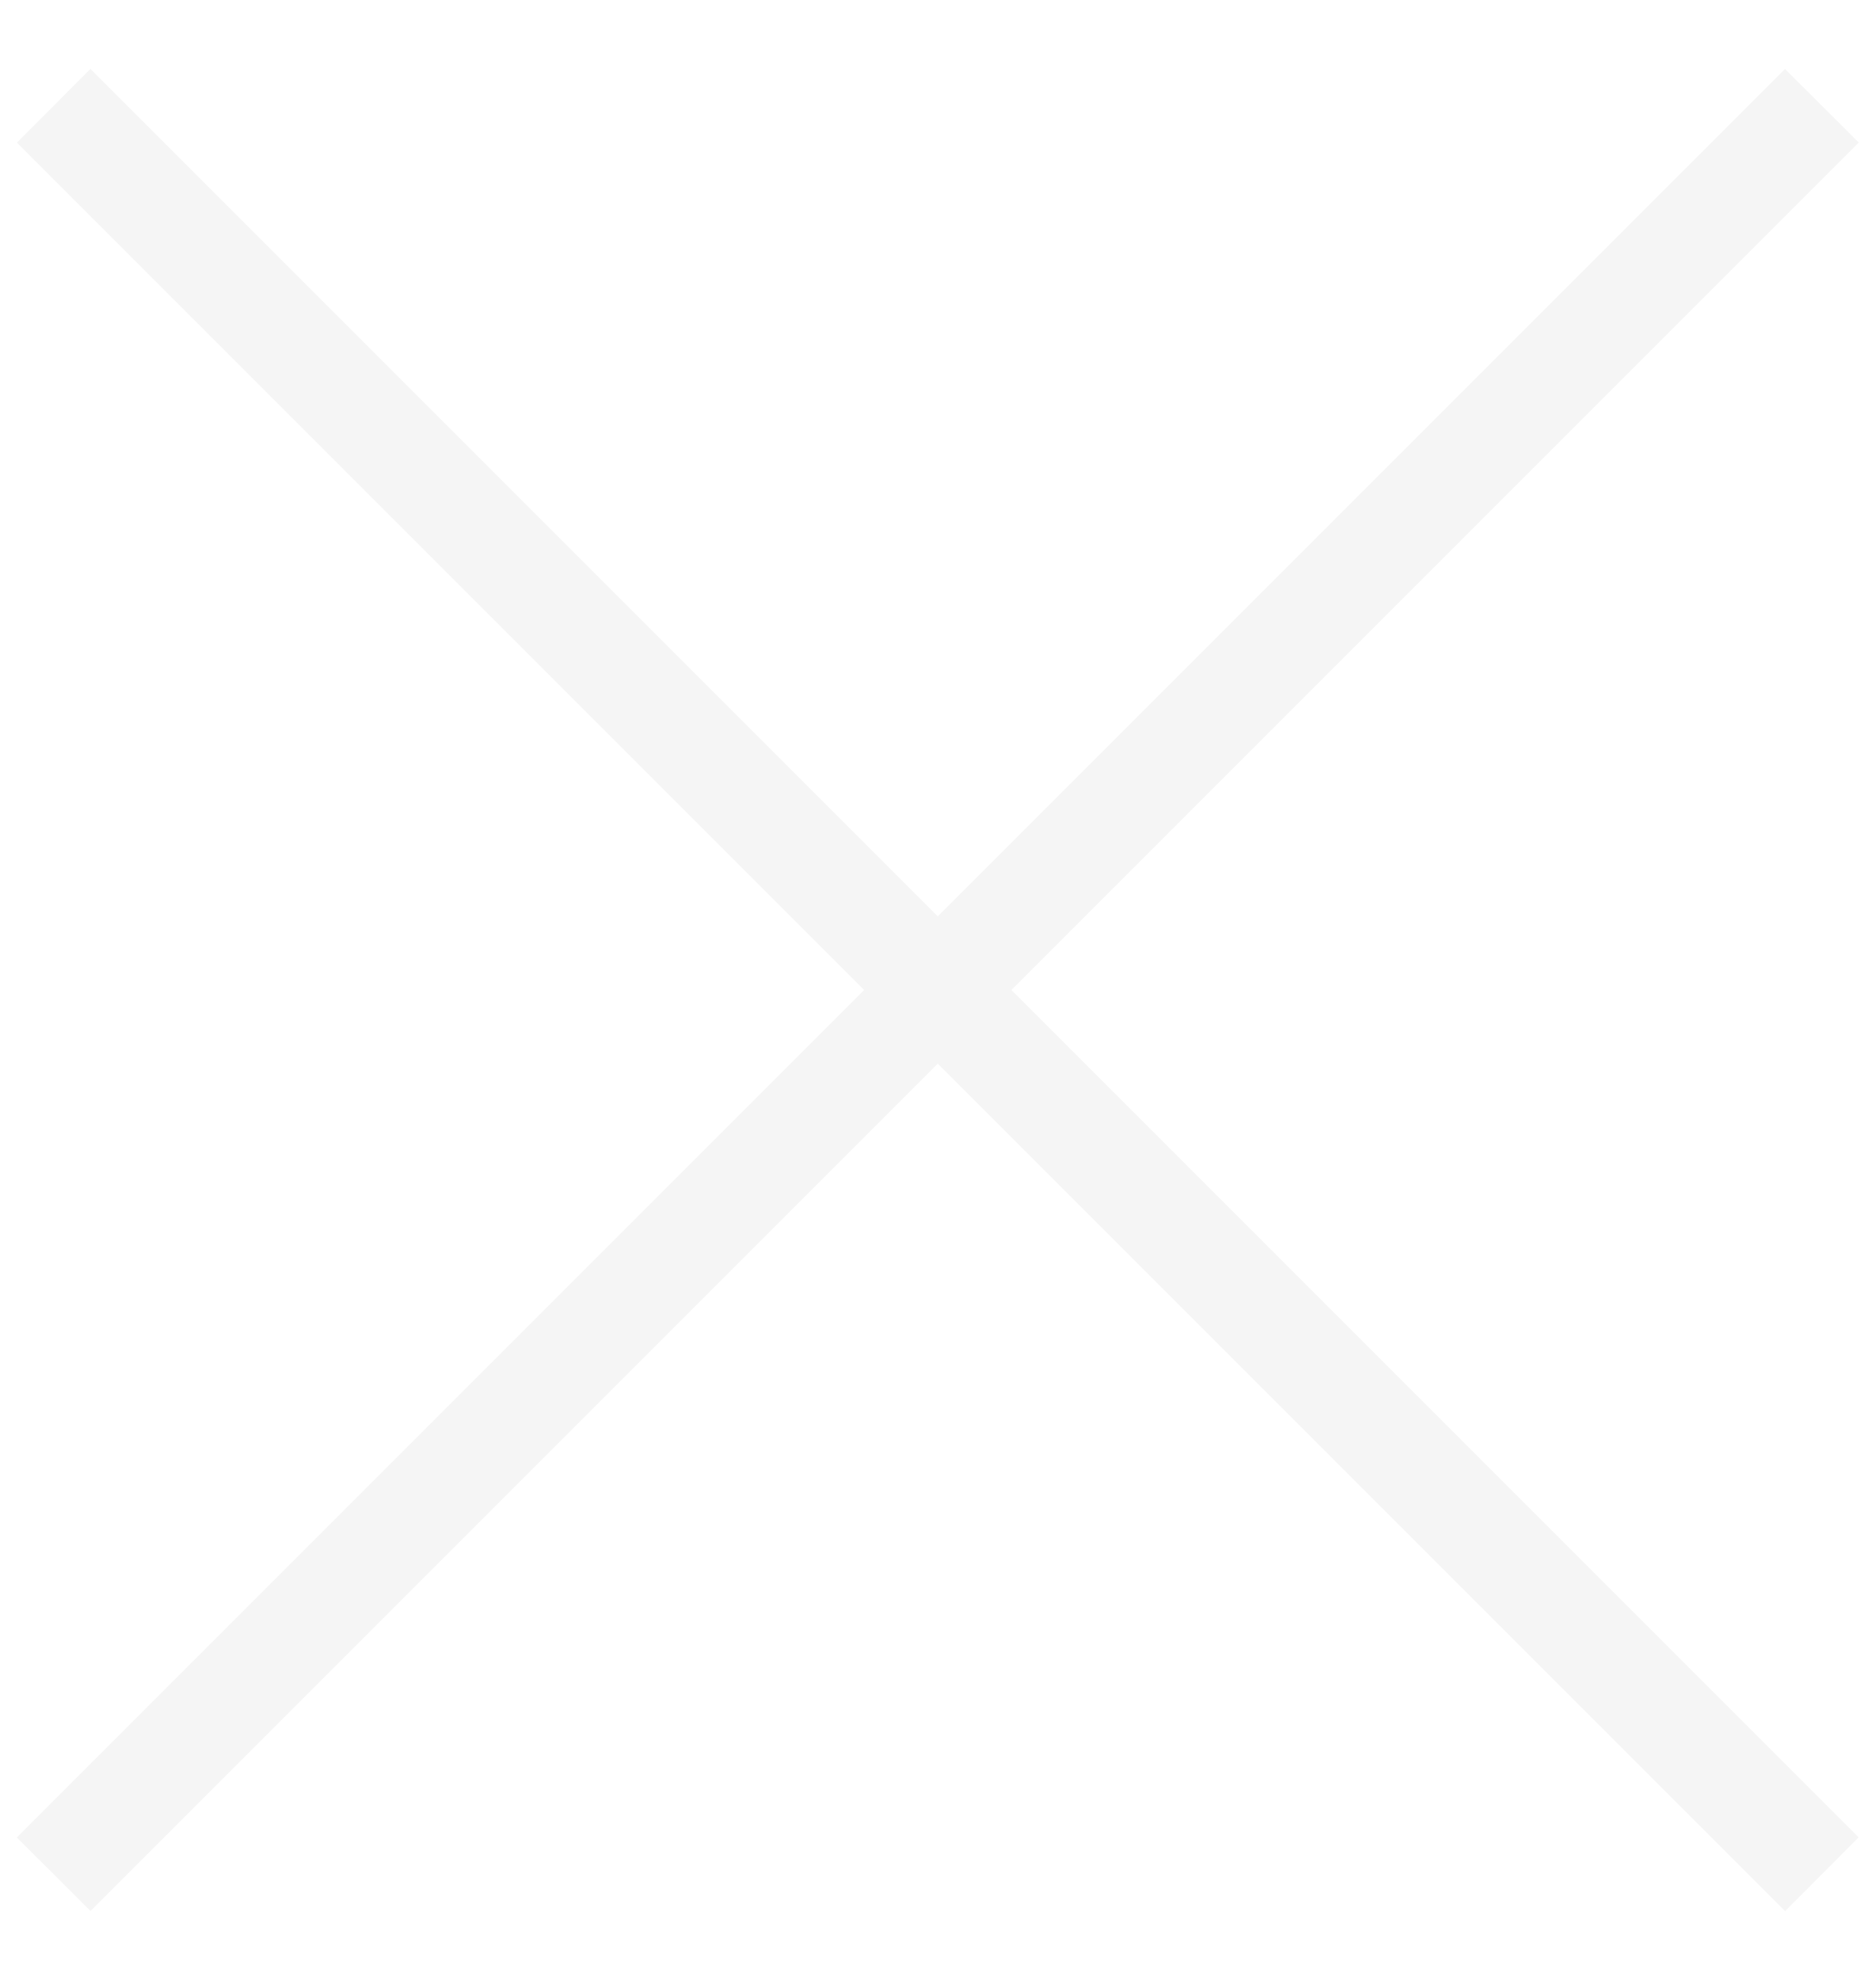
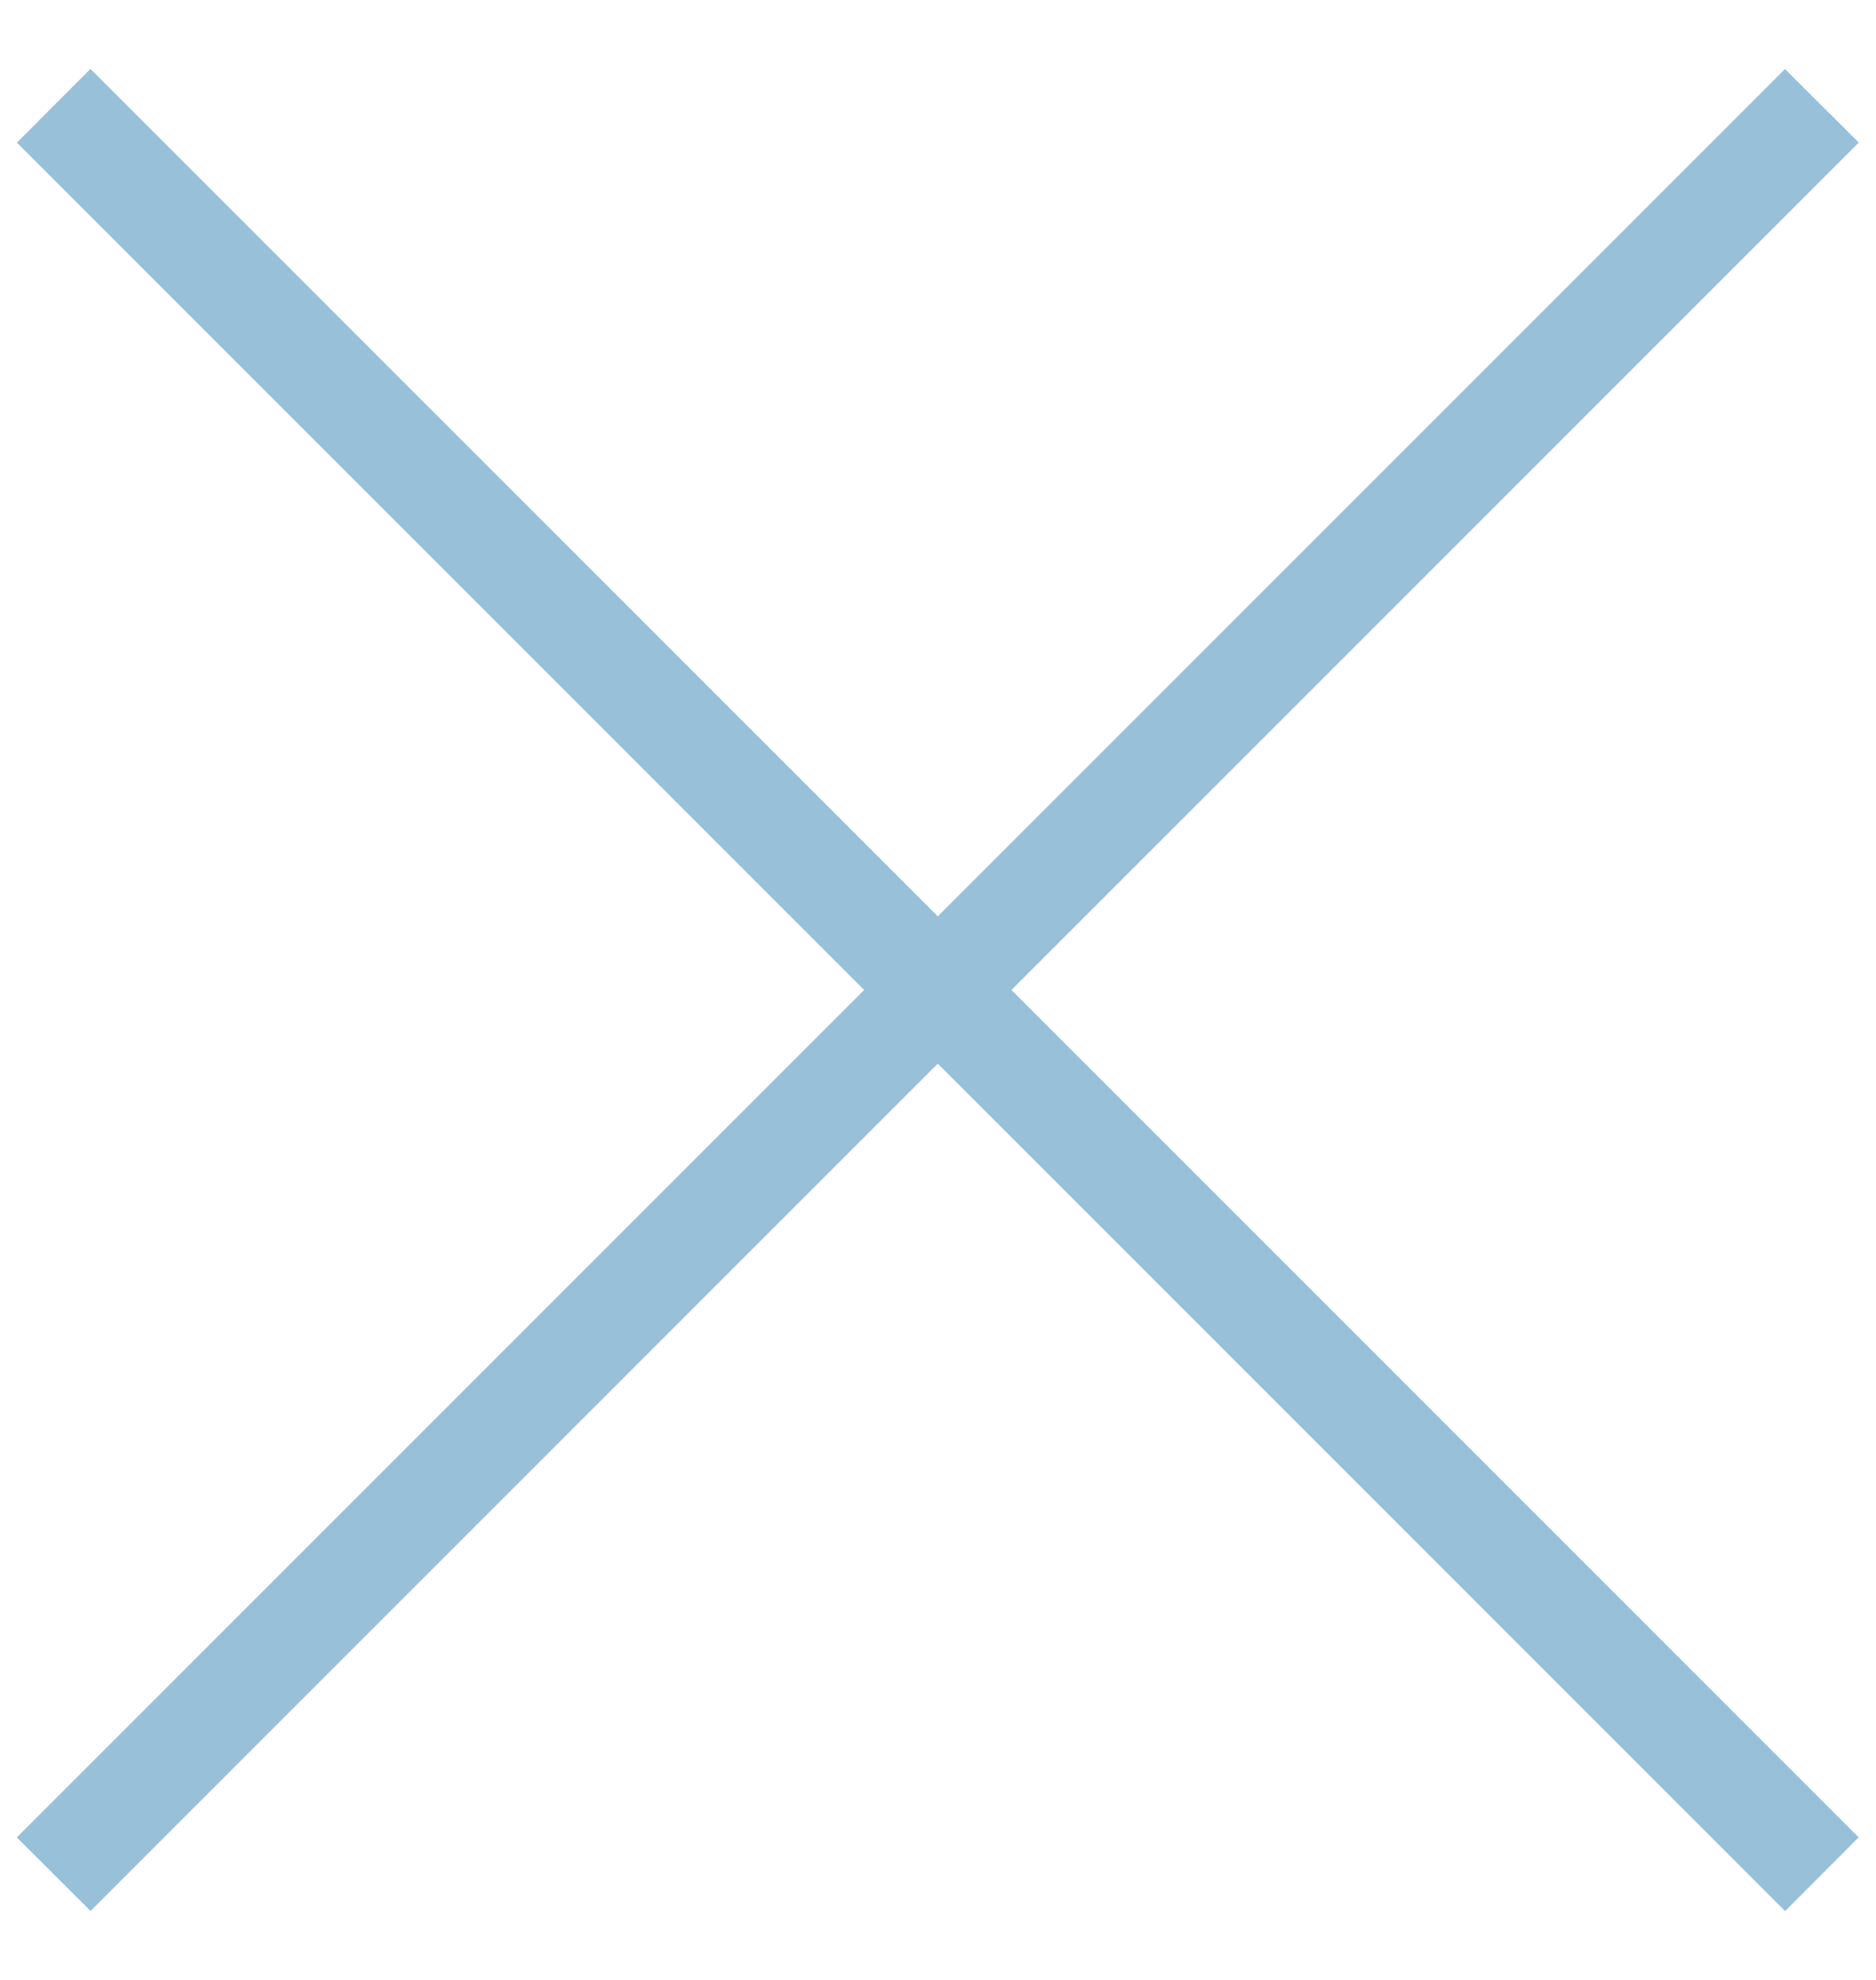
<svg xmlns="http://www.w3.org/2000/svg" width="18" height="19">
-   <g fill="whitesmoke" fill-rule="evenodd">
+   <g fill="#98c1d9" fill-rule="evenodd">
    <path d="M.868.661l16.97 16.97-.706.708L.162 1.369z" />
    <path d="M.161 17.632L17.131.662l.708.706-16.97 16.97z" />
  </g>
</svg>
